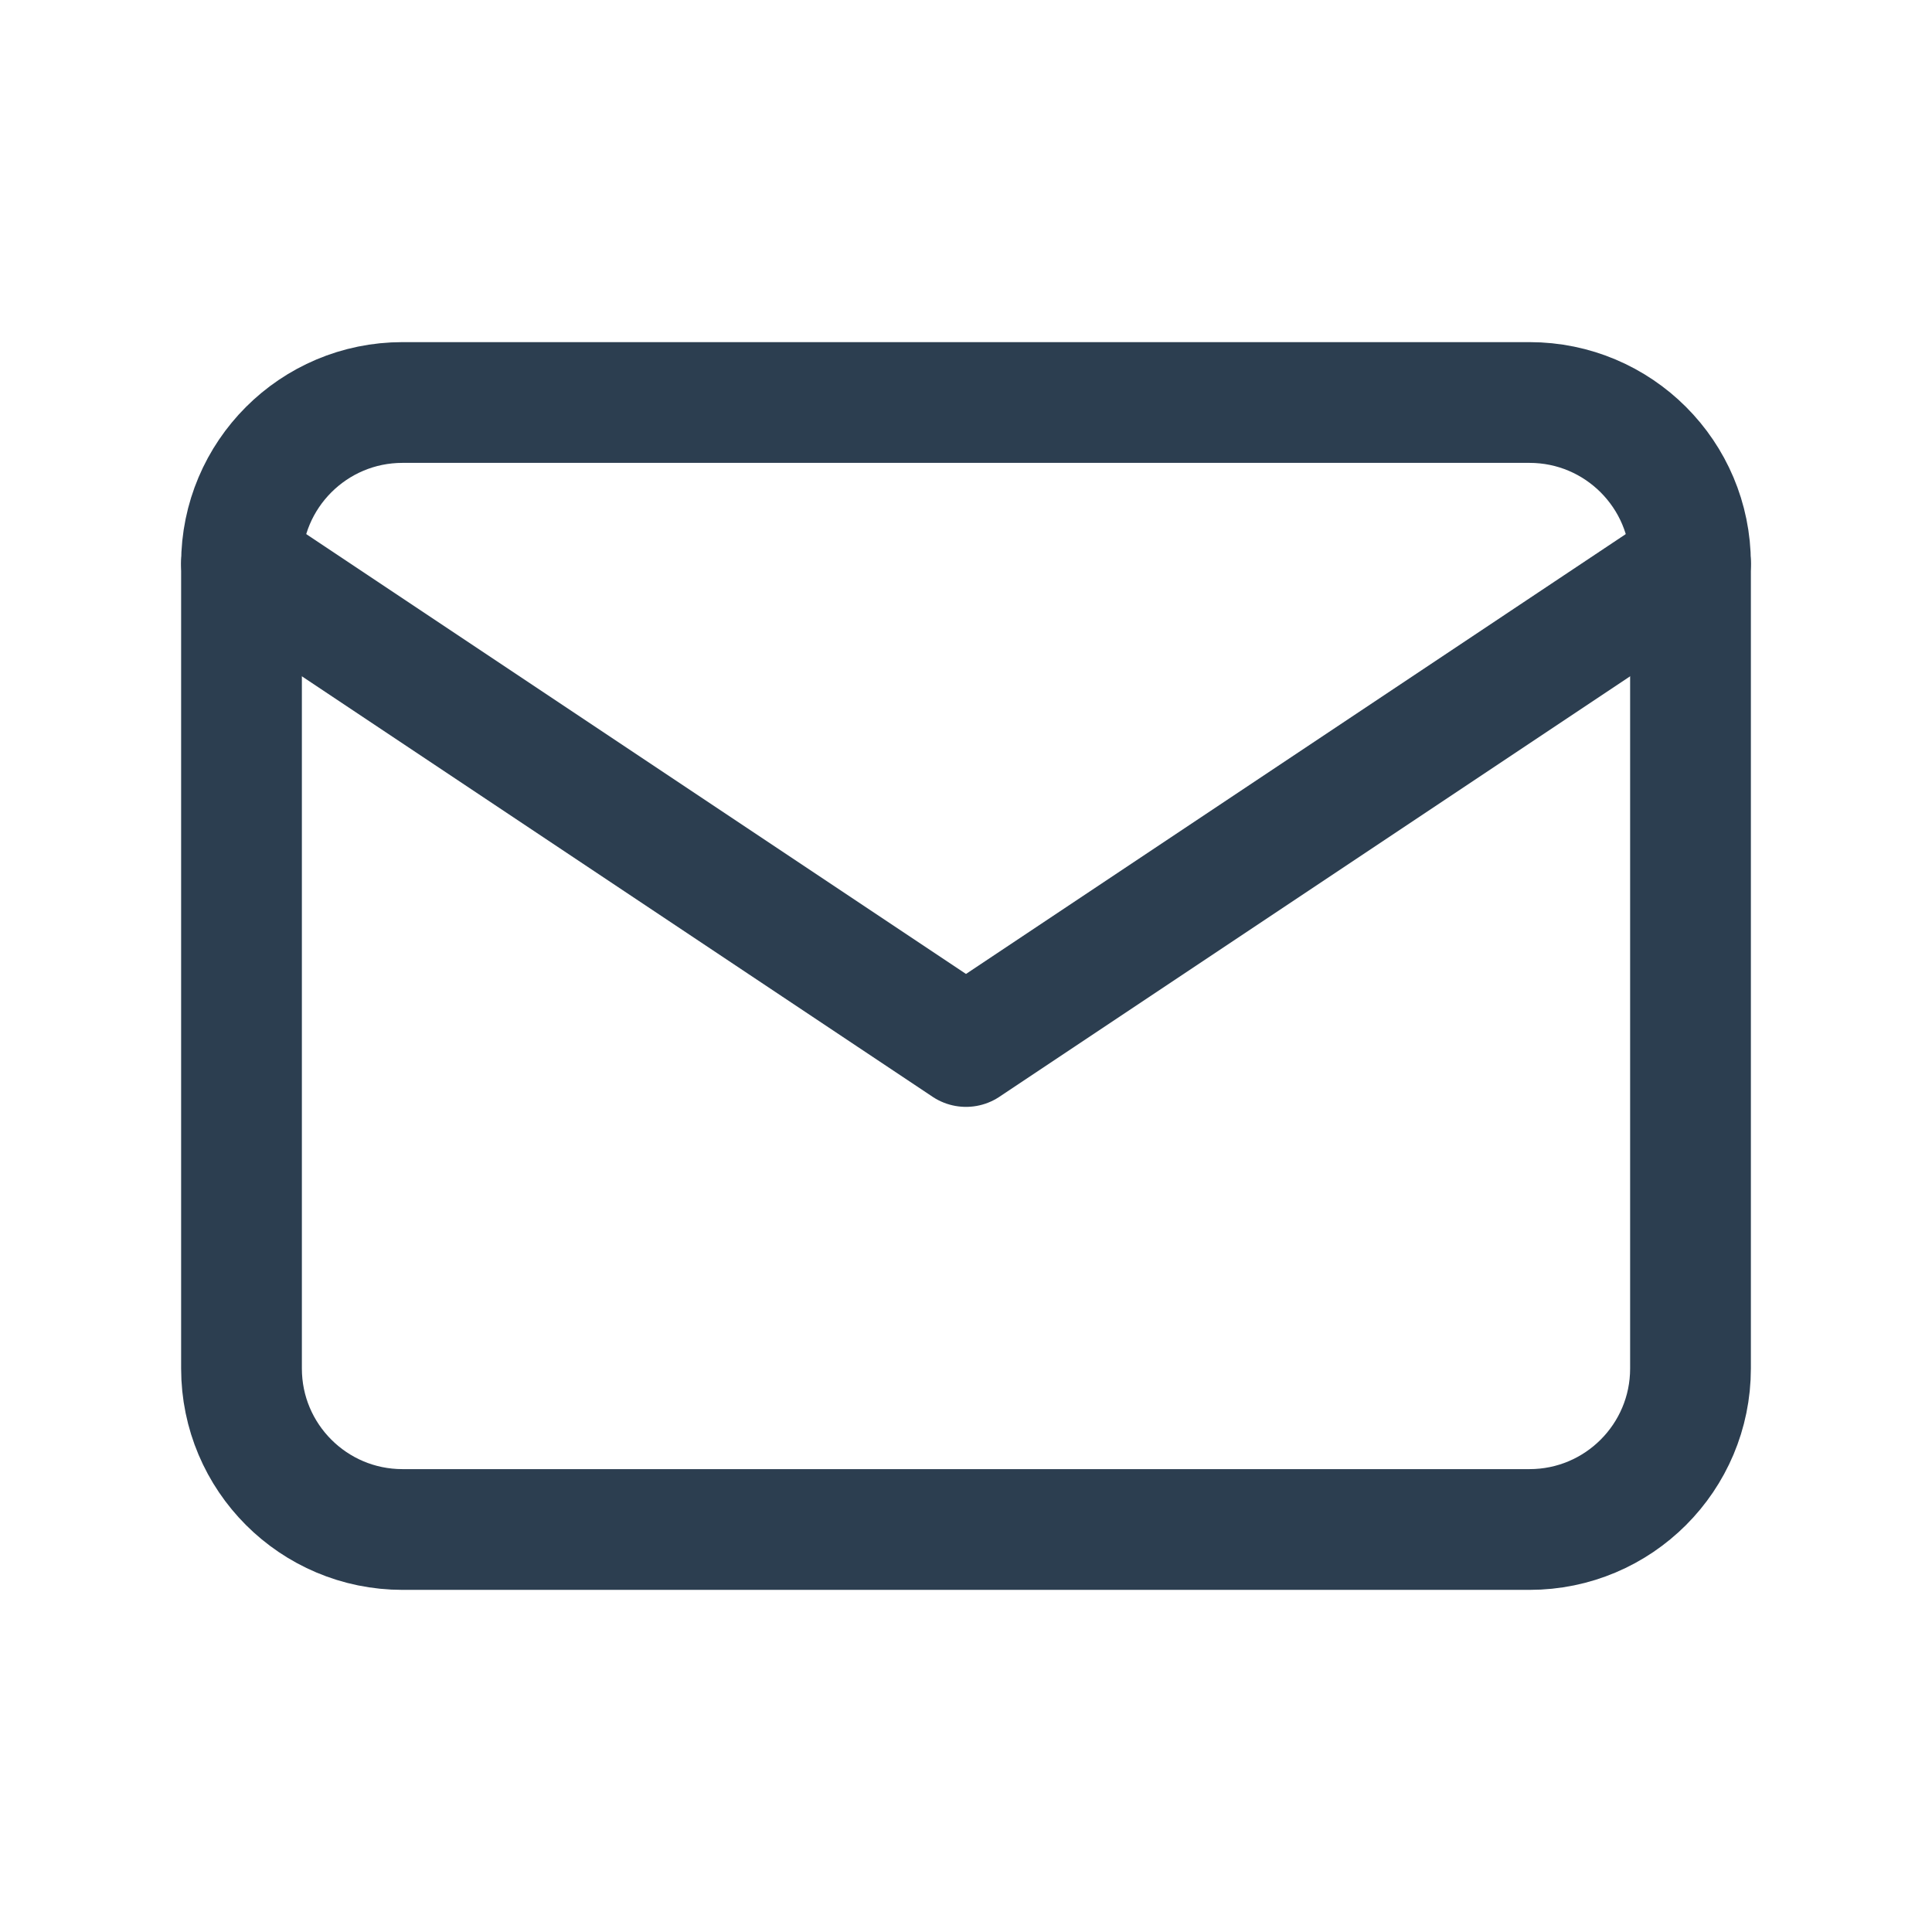
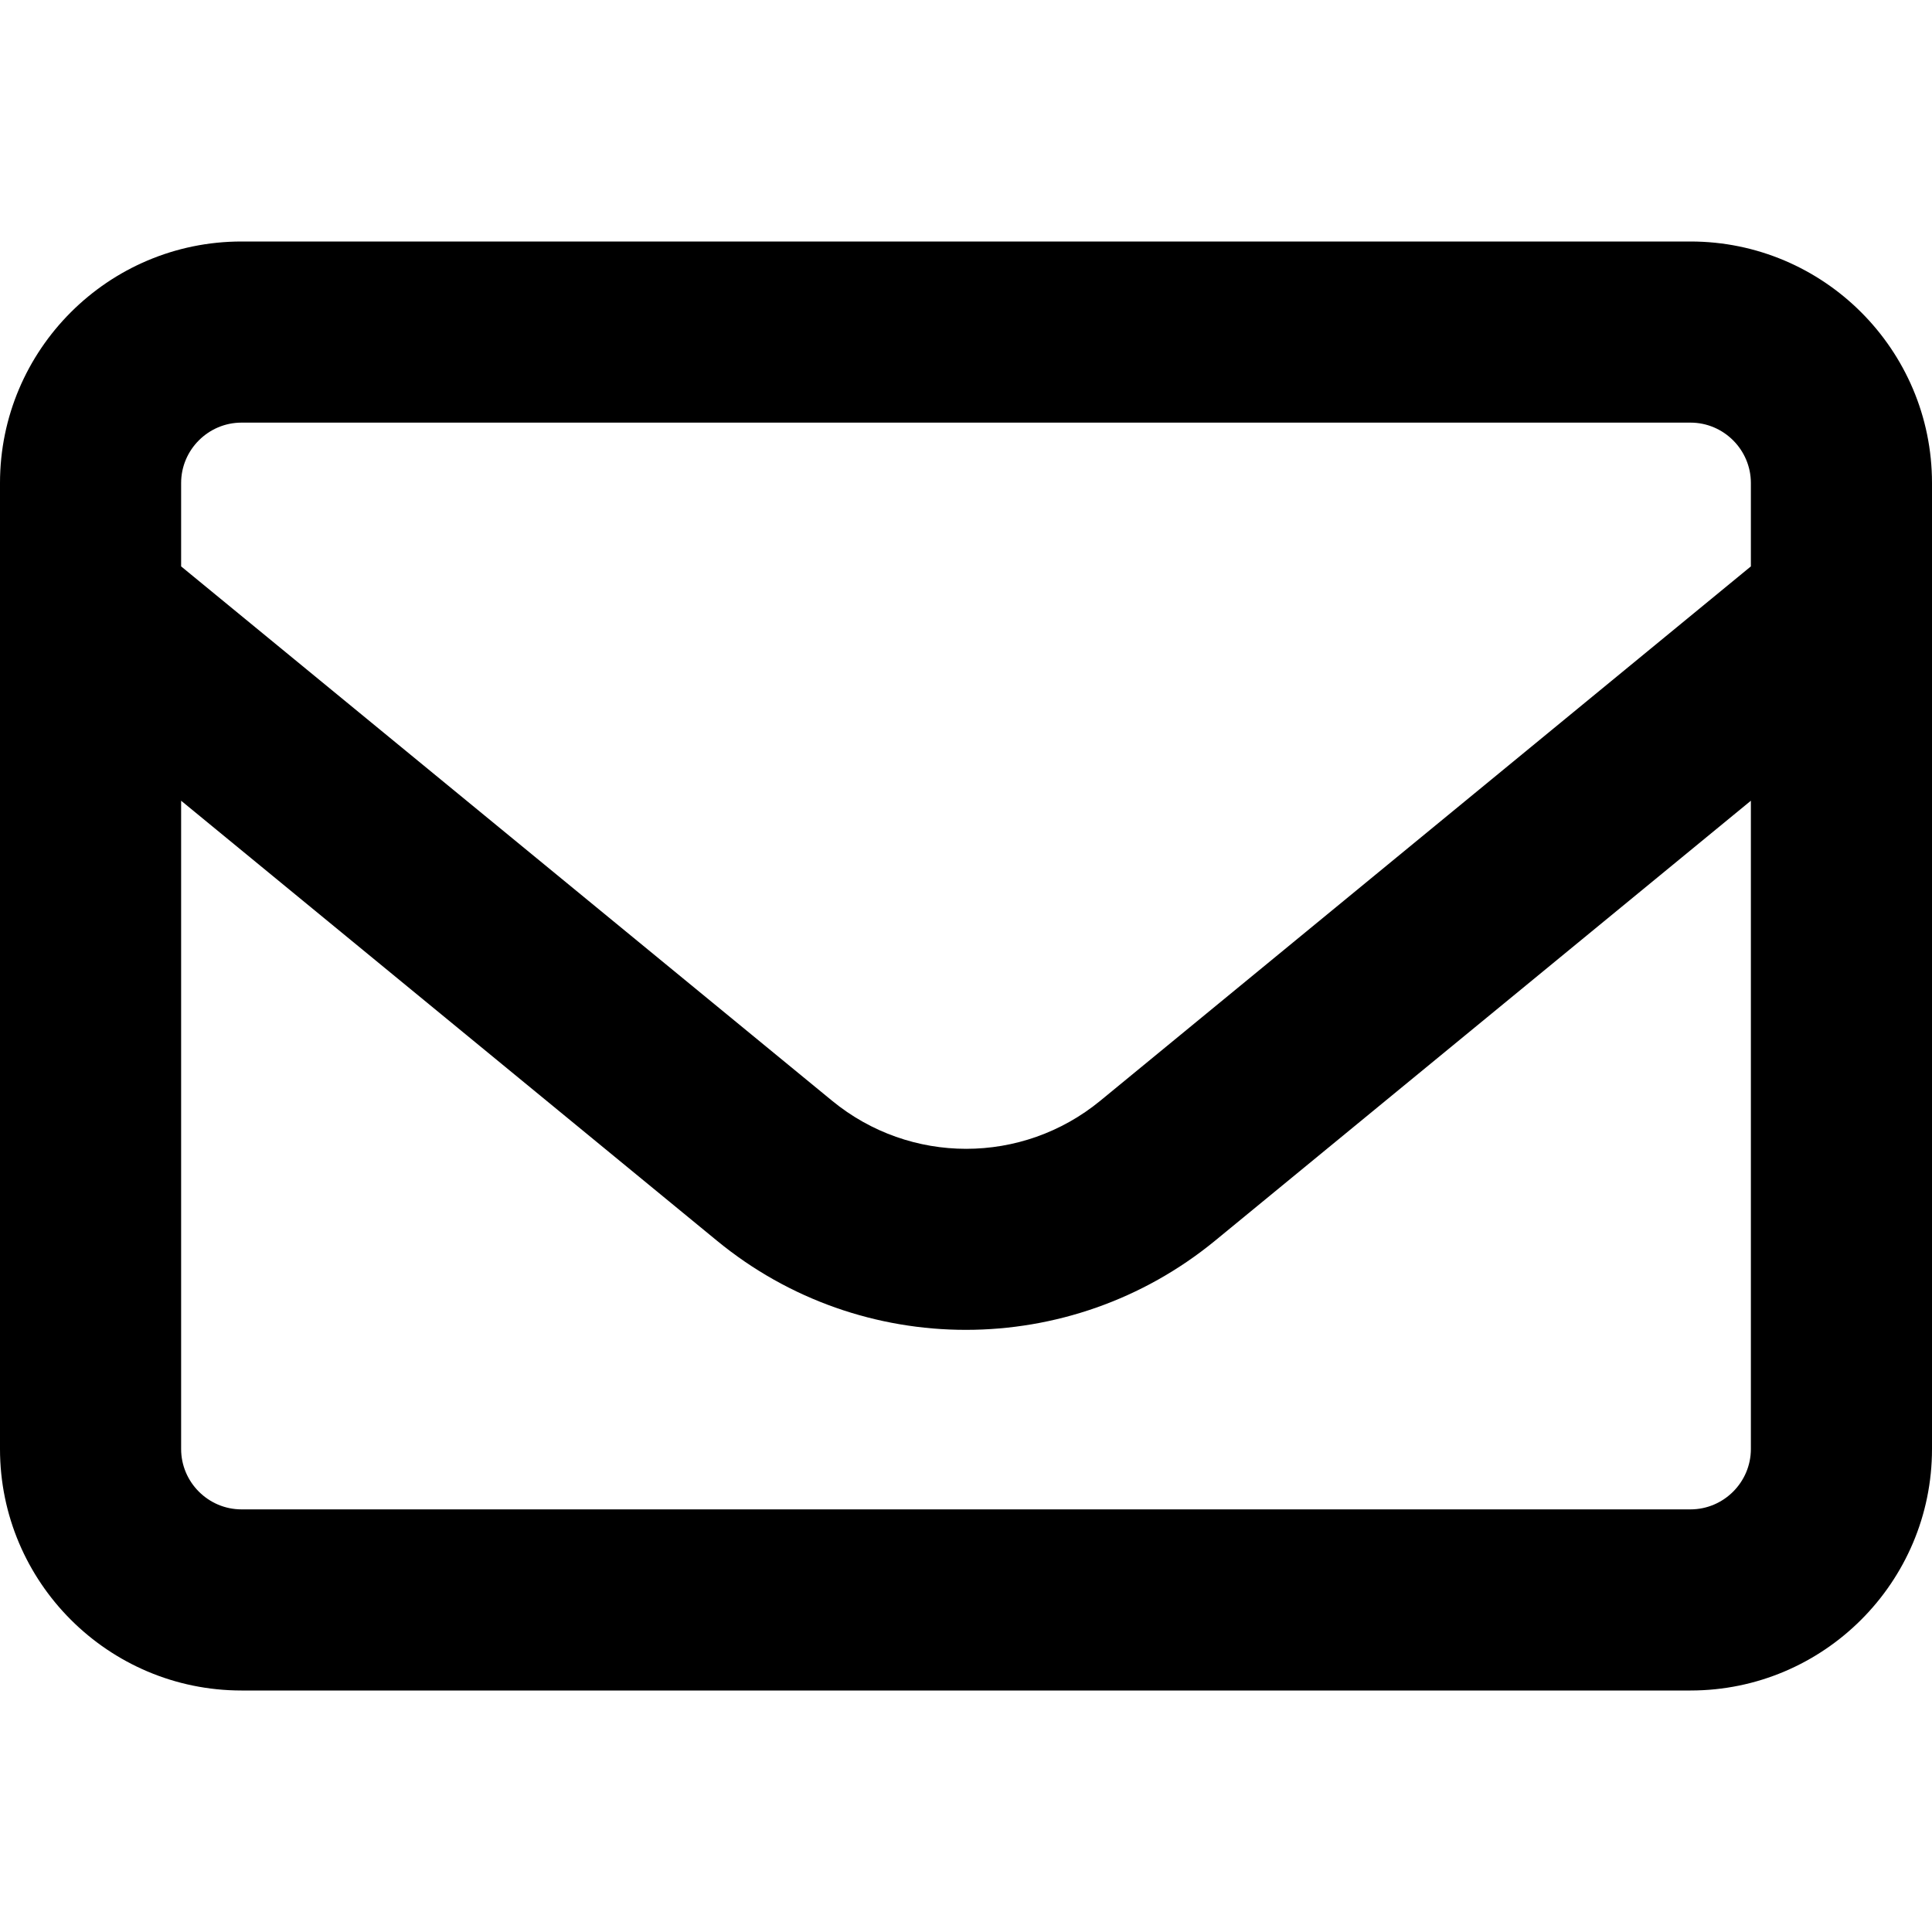
- <svg xmlns="http://www.w3.org/2000/svg" class="icon icon-tabler icon-tabler-mail" width="44" height="44" viewBox="0 0 24 24" stroke-width="1.5" stroke="#2c3e50" fill="none" stroke-linecap="round" stroke-linejoin="round">
-   <path stroke="none" d="M0 0h24v24H0z" fill="none" />
-   <rect x="3" y="5" width="18" height="14" rx="2" />
-   <polyline points="3 7 12 13 21 7" />
+ <svg xmlns="http://www.w3.org/2000/svg" viewBox="0 0 512 512">
+   <path d="M64 112c-8.8 0-16 7.2-16 16v22.1L220.5 291.7c20.7 17 50.4 17 71.1 0L464 150.1V128c0-8.8-7.2-16-16-16H64zM48 212.2V384c0 8.8 7.2 16 16 16H448c8.8 0 16-7.2 16-16V212.2L322 328.8c-38.4 31.5-93.7 31.5-132 0L48 212.2zM0 128C0 92.7 28.7 64 64 64H448c35.3 0 64 28.7 64 64V384c0 35.3-28.7 64-64 64H64c-35.3 0-64-28.7-64-64V128z" />
</svg>
